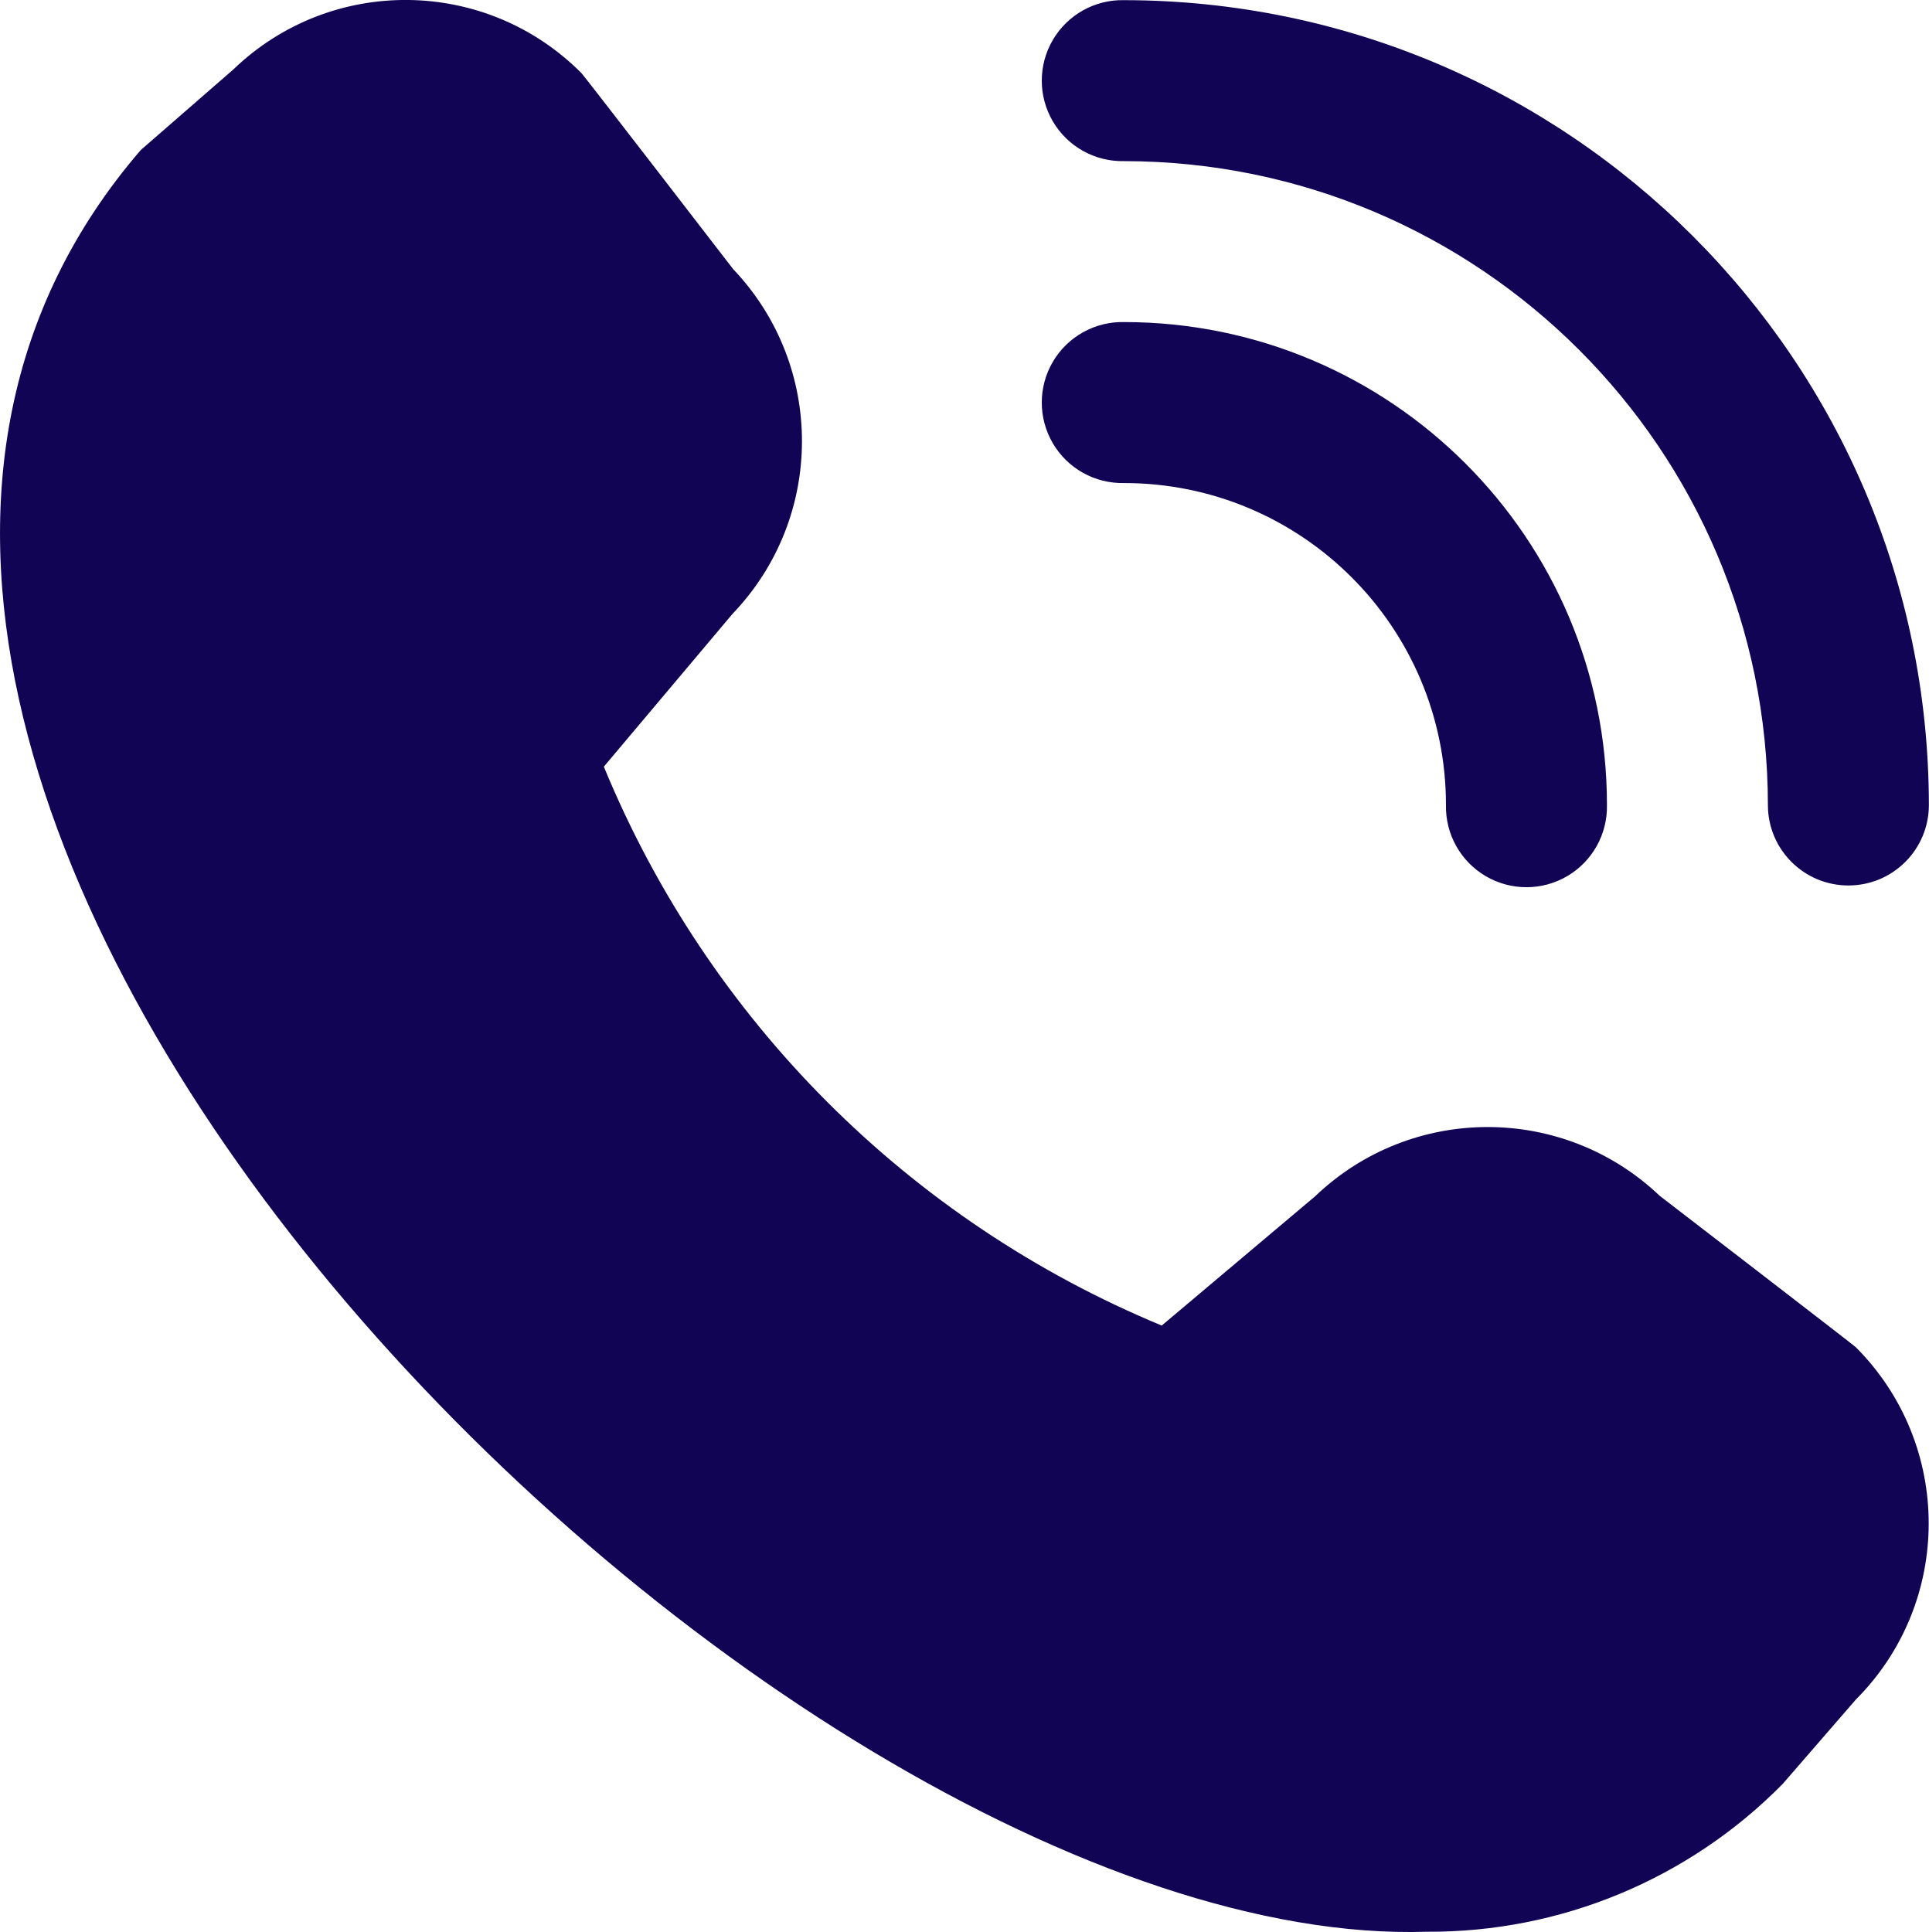
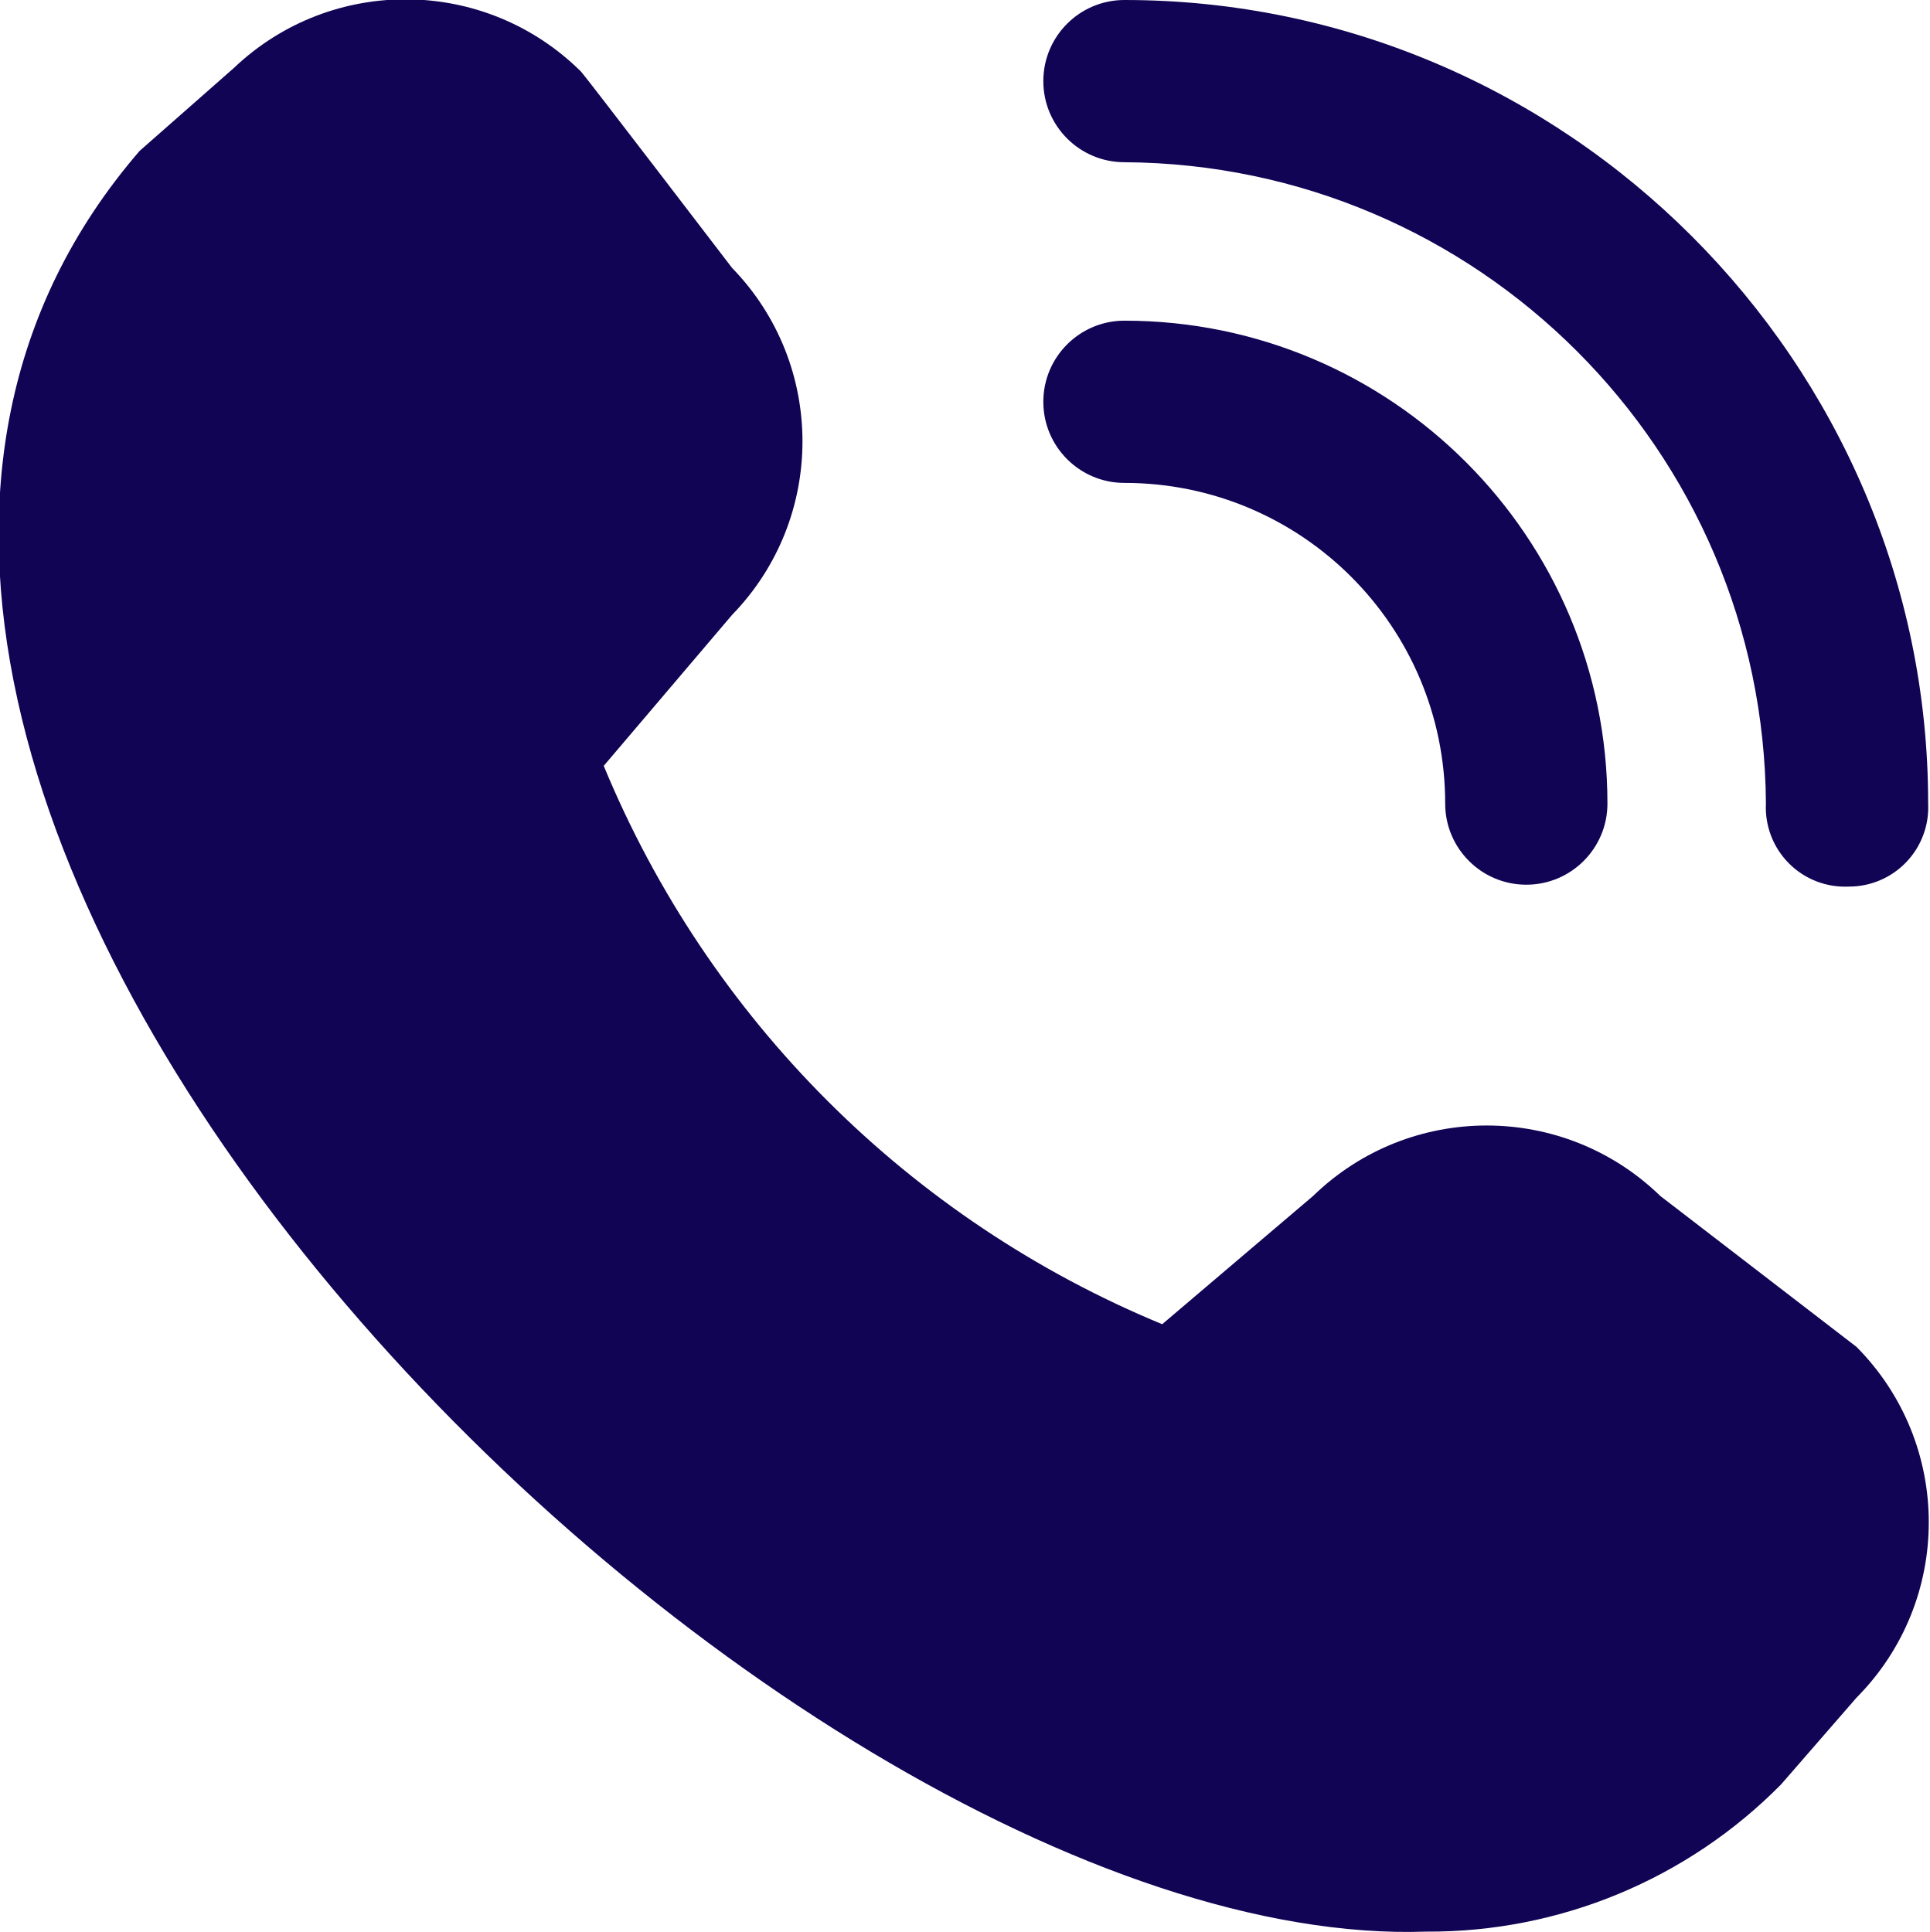
- <svg xmlns="http://www.w3.org/2000/svg" id="Layer_1" data-name="Layer 1" viewBox="0 0 511.26 512.11">
-   <defs>
-     <style>.cls-1{fill:#110454;}</style>
-   </defs>
-   <path class="cls-1" d="M490.67,234.67a21.33,21.33,0,0,1-21.34-21.34A170.83,170.83,0,0,0,298.67,42.67a21.34,21.34,0,1,1,0-42.67C416.43.13,511.87,95.57,512,213.33A21.33,21.33,0,0,1,490.67,234.67Zm-64-21.34a128,128,0,0,0-128-128,21.34,21.34,0,1,0,0,42.67A85.34,85.34,0,0,1,384,213.33a21.34,21.34,0,1,0,42.67,0Zm46.57,259.5,19.41-22.38a66.12,66.12,0,0,0,0-93.37c-.66-.66-52-40.15-52-40.15a66.14,66.14,0,0,0-91.33.13l-40.66,34.26A272.78,272.78,0,0,1,160.79,203.18l34.13-40.53a66.13,66.13,0,0,0,.15-91.35S155.54,20,154.88,19.37a65.75,65.75,0,0,0-92.29-1L38.06,39.72C-106.88,207.87,205.23,517.57,378.92,512A131.29,131.29,0,0,0,473.24,472.83Z" transform="translate(-0.74 0.04)" />
+ <svg xmlns="http://www.w3.org/2000/svg" data-name="Layer 1" viewBox="0 0 511.3 512.1">
+   <path d="M491 235a21 21 0 0 1-22-22A171 171 0 0 0 299 43a21 21 0 1 1 0-43c117 0 213 96 213 213a21 21 0 0 1-21 22Zm-64-22A128 128 0 0 0 299 85a21 21 0 1 0 0 43 85 85 0 0 1 85 85 21 21 0 1 0 43 0Zm46 260 20-23a66 66 0 0 0 0-93l-52-40a66 66 0 0 0-92 0l-40 34a273 273 0 0 1-148-148l34-40a66 66 0 0 0 0-92s-39-51-40-52a66 66 0 0 0-92-1L38 40c-145 168 167 478 341 472a131 131 0 0 0 94-39Z" transform="translate(-1)" style="fill:#110454" />
</svg>
